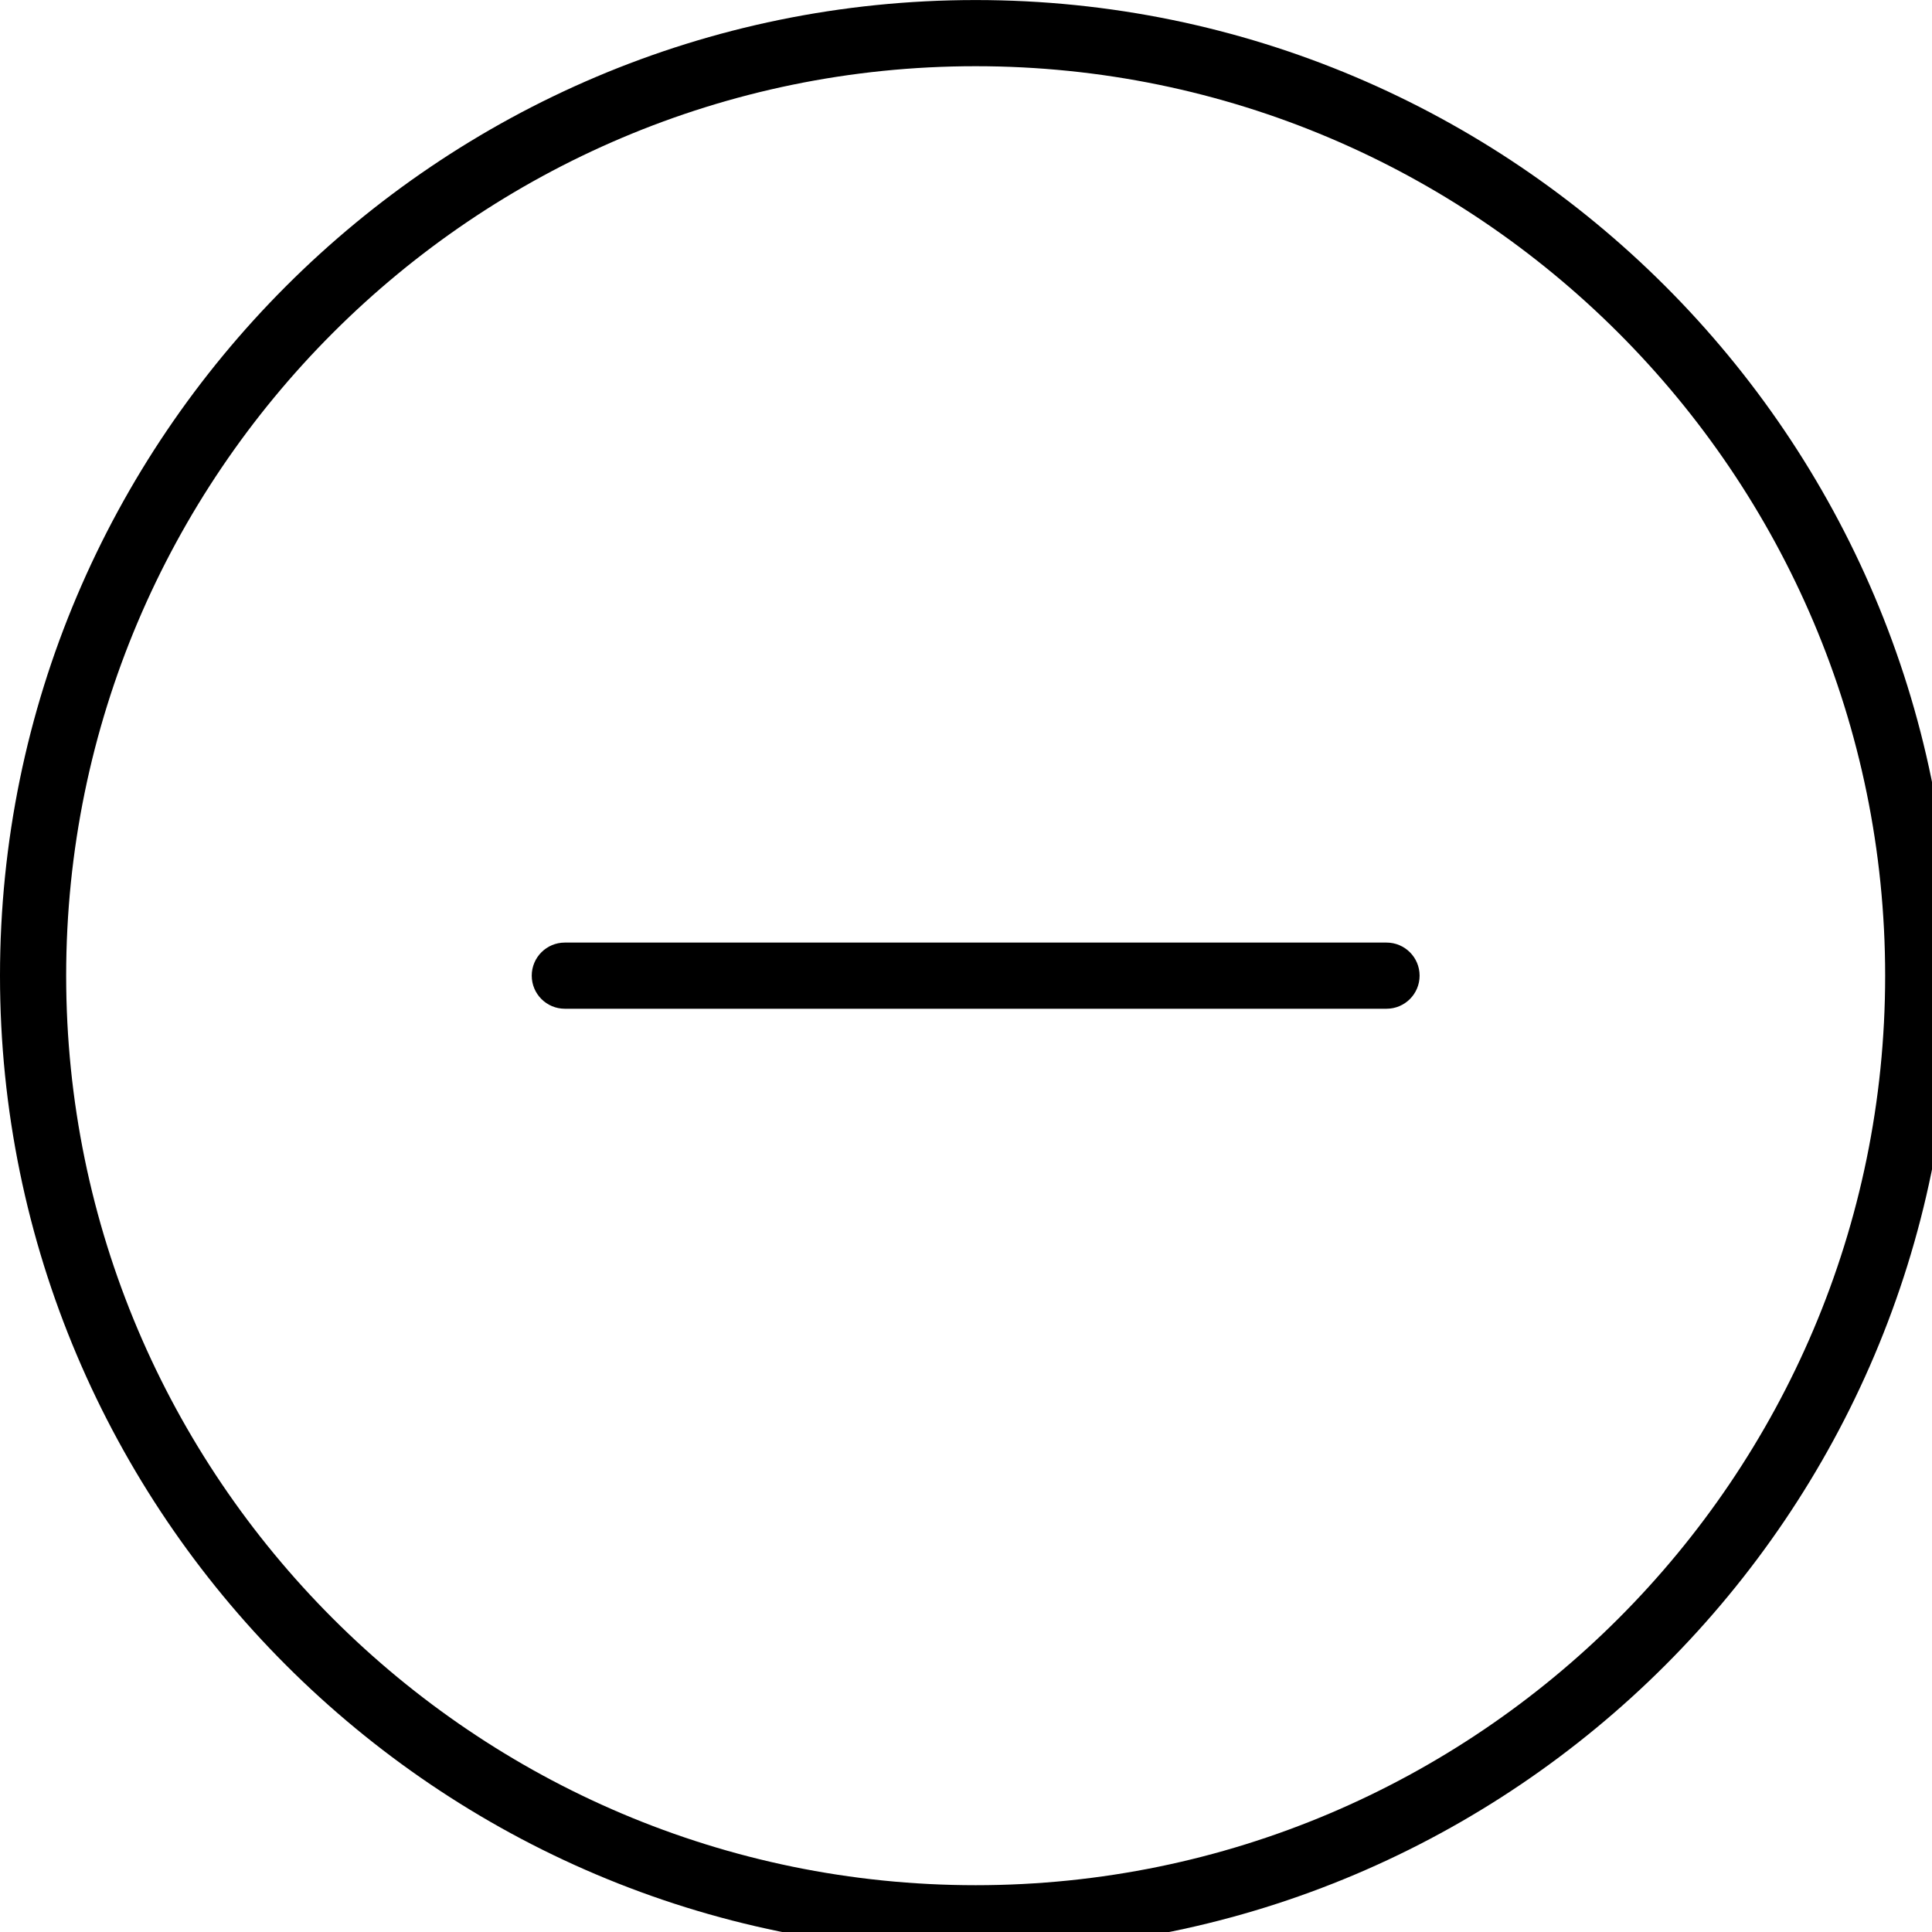
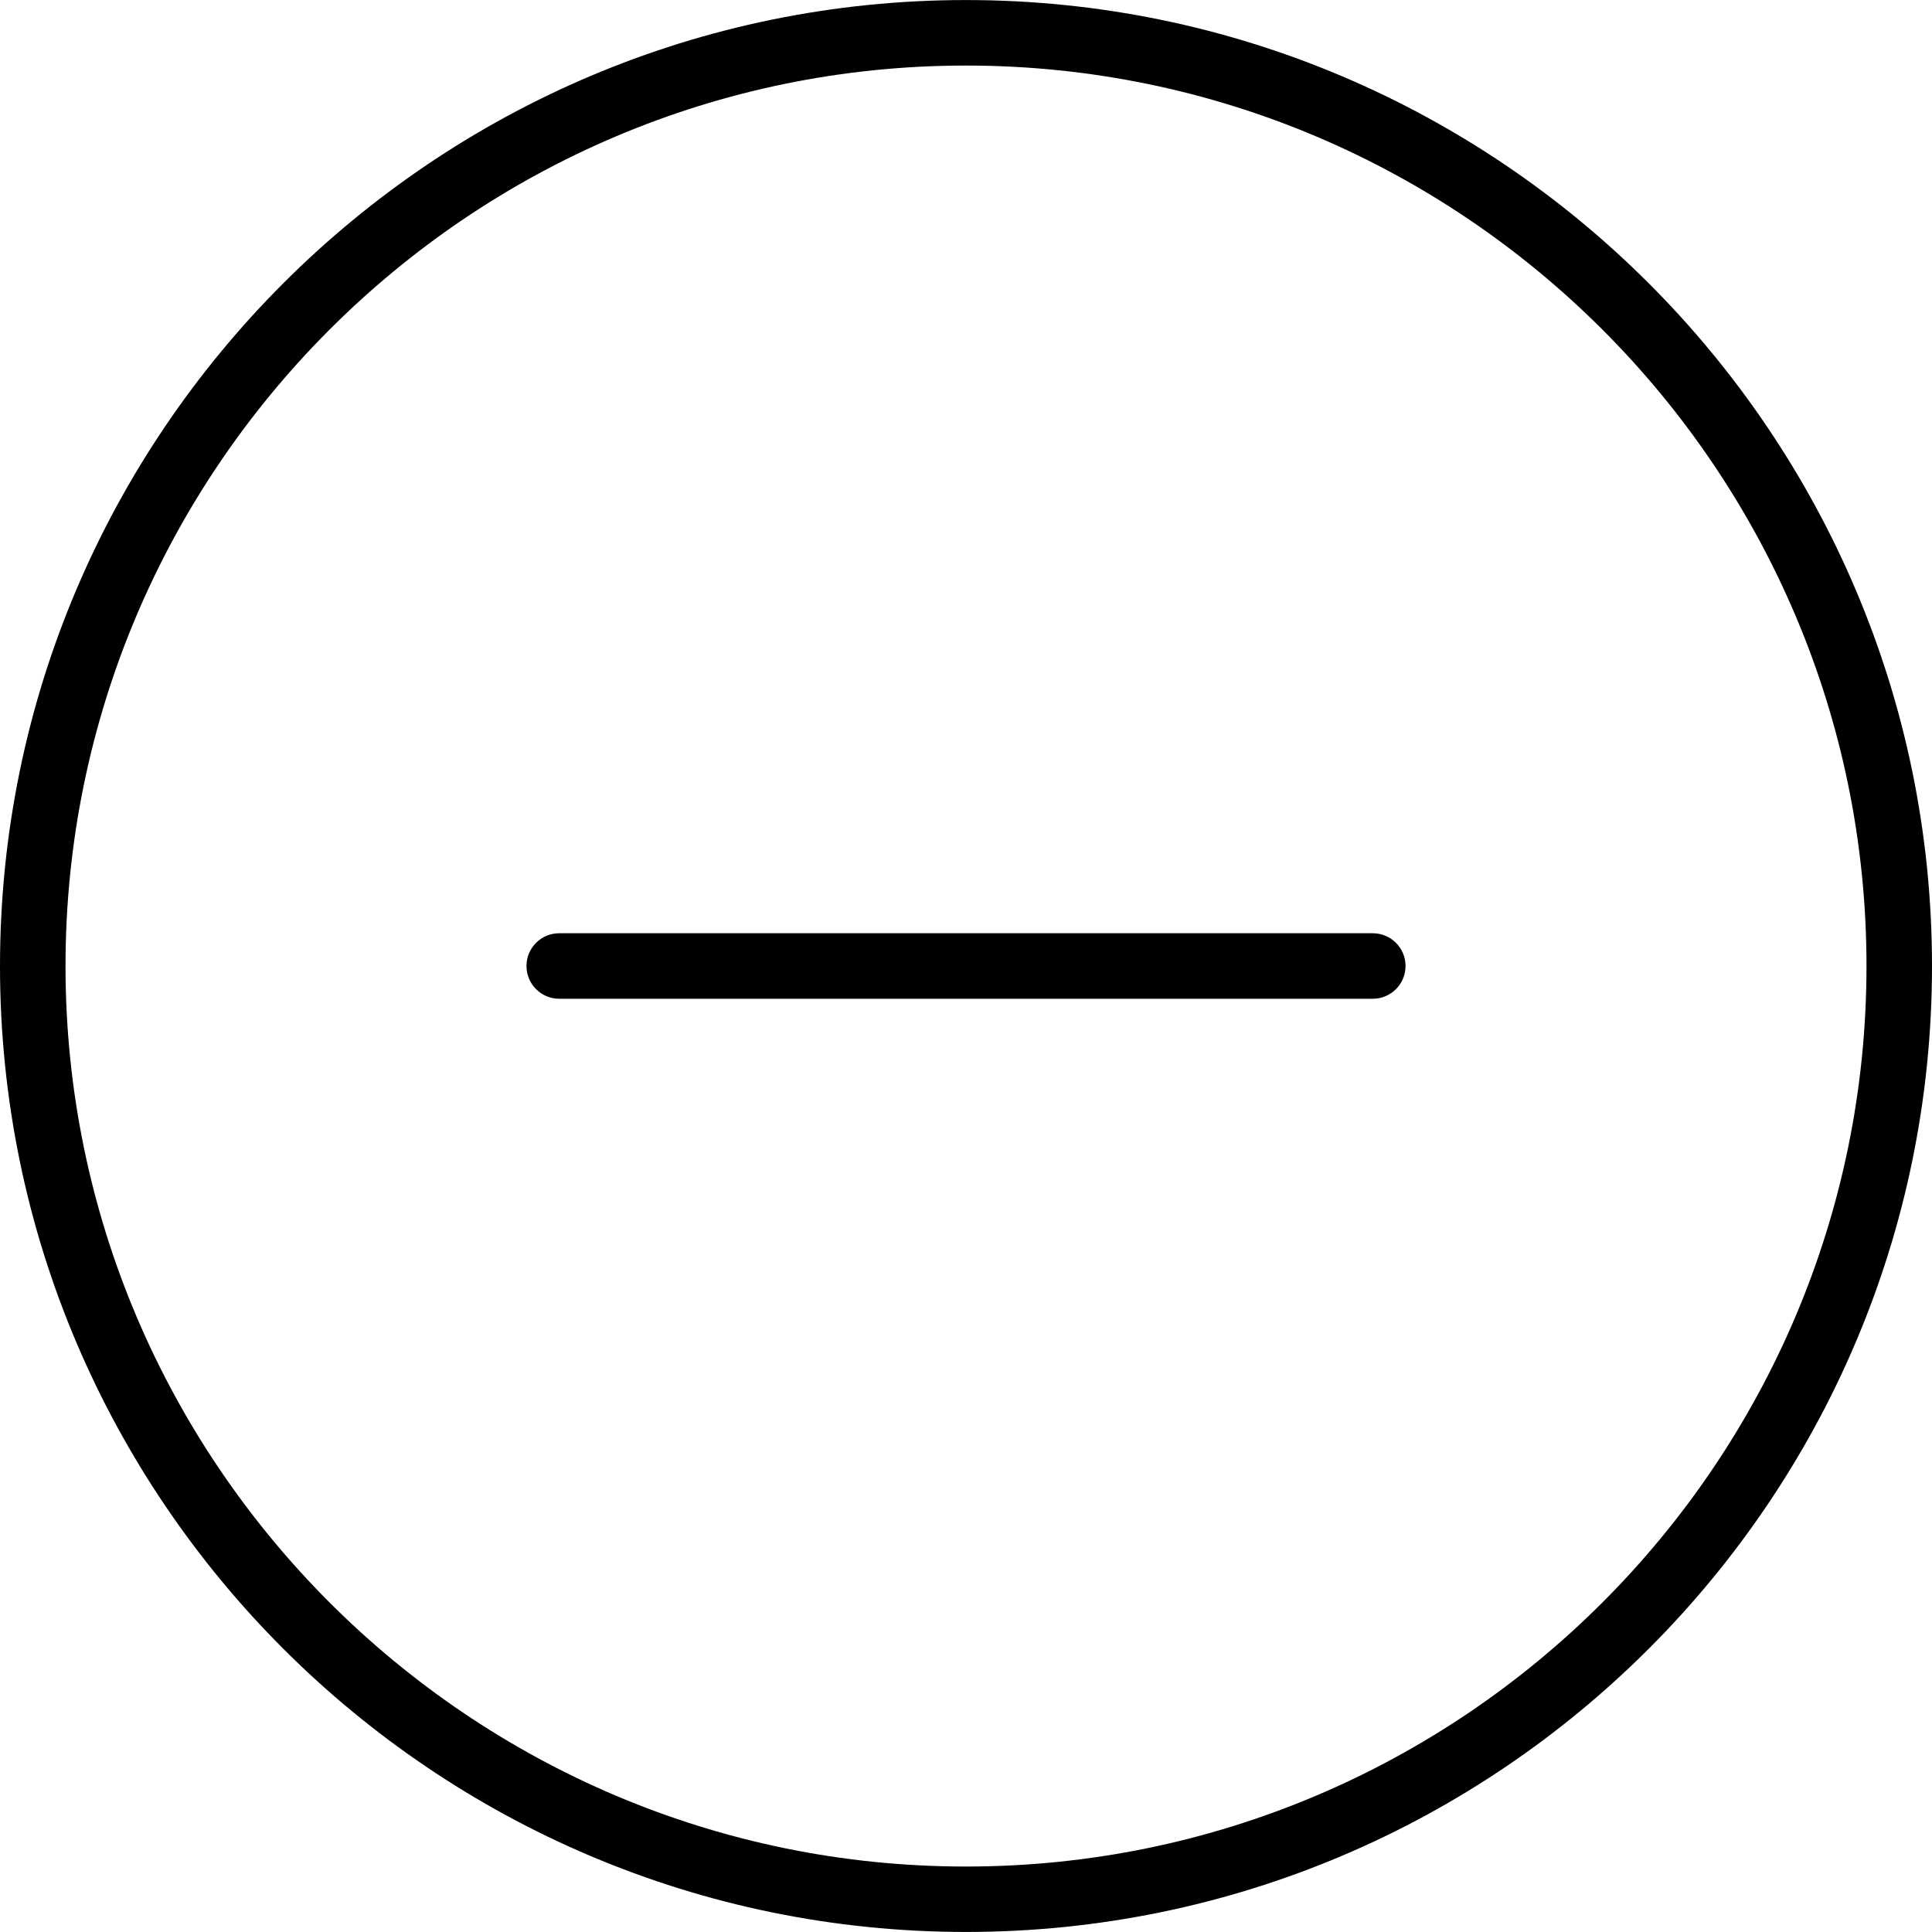
- <svg xmlns="http://www.w3.org/2000/svg" viewBox="0 0 43.8 43.8">
+ <svg xmlns="http://www.w3.org/2000/svg" viewBox="0 0 44.238 44.238">
  <path d="M22.119 44.237C9.922 44.237 0 34.315 0 22.12 0 9.924 9.922.001 22.119.001S44.238 9.923 44.238 22.12s-9.922 22.117-22.119 22.117zm0-42.736C10.75 1.501 1.5 10.751 1.5 22.12s9.25 20.619 20.619 20.619 20.619-9.25 20.619-20.619-9.25-20.619-20.619-20.619z" />
  <path d="M31.434 22.869H12.805a.75.75 0 0 1 0-1.5h18.628a.75.75 0 0 1 .001 1.5z" />
</svg>
